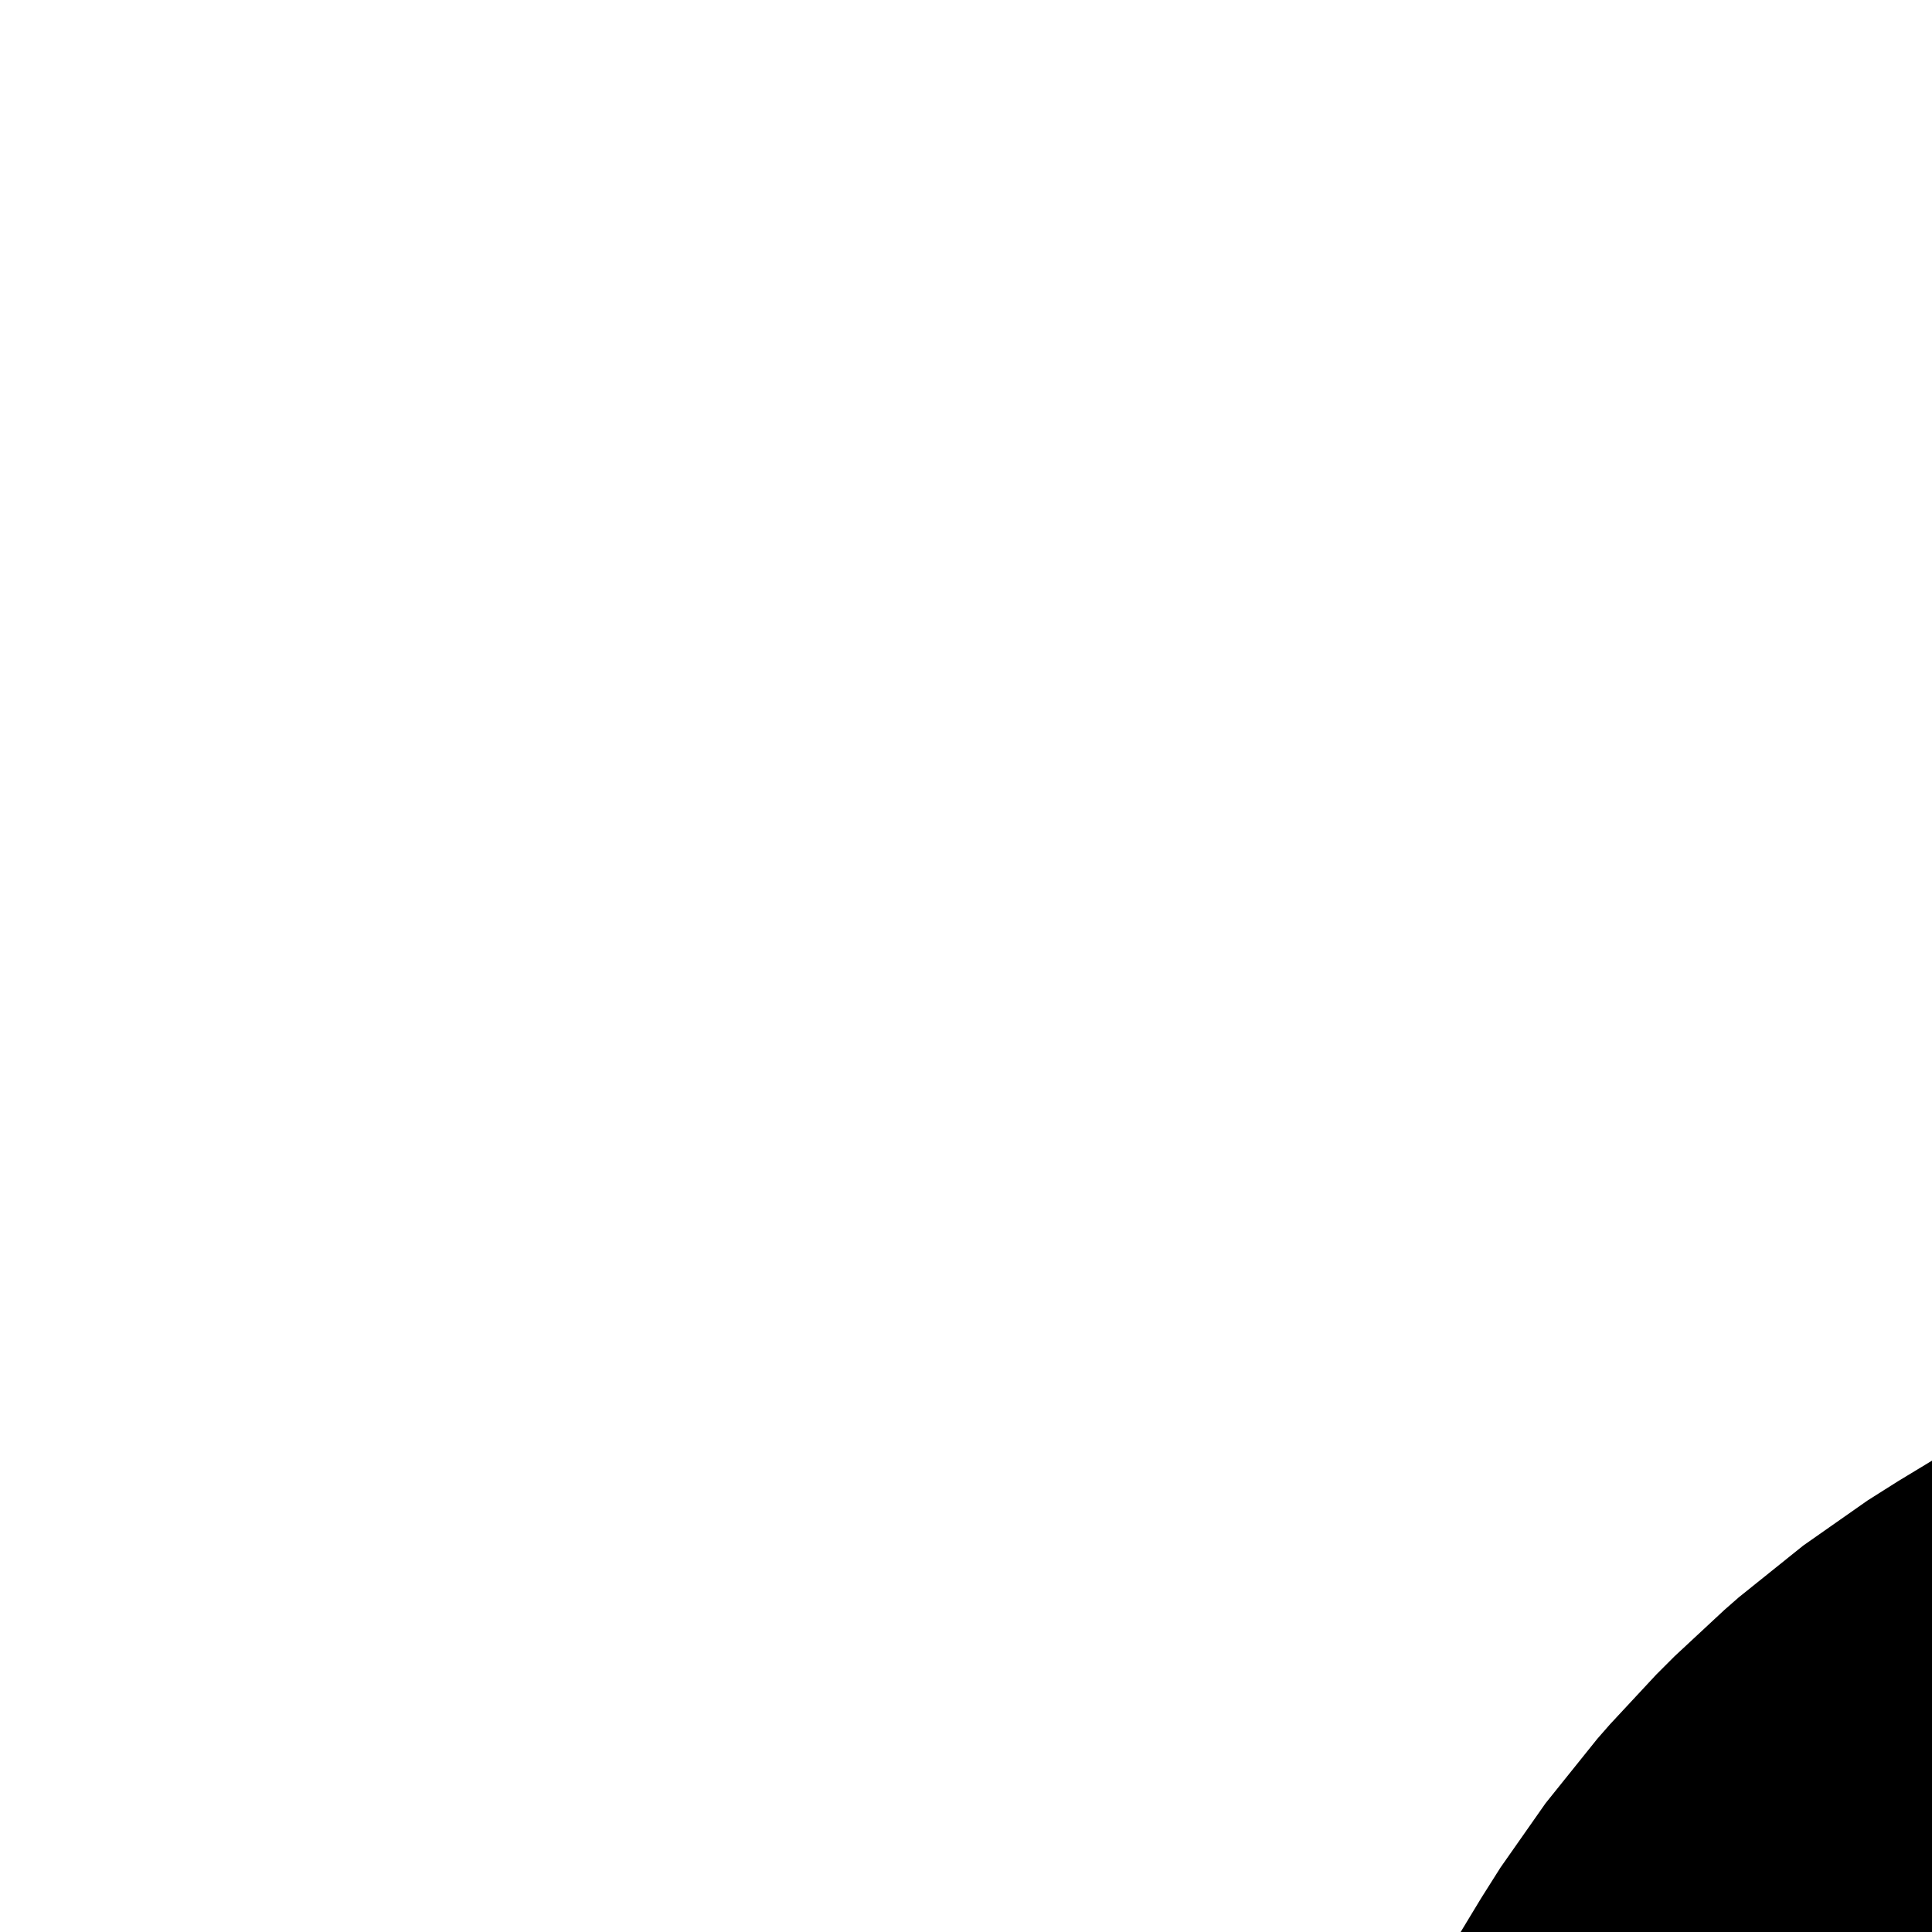
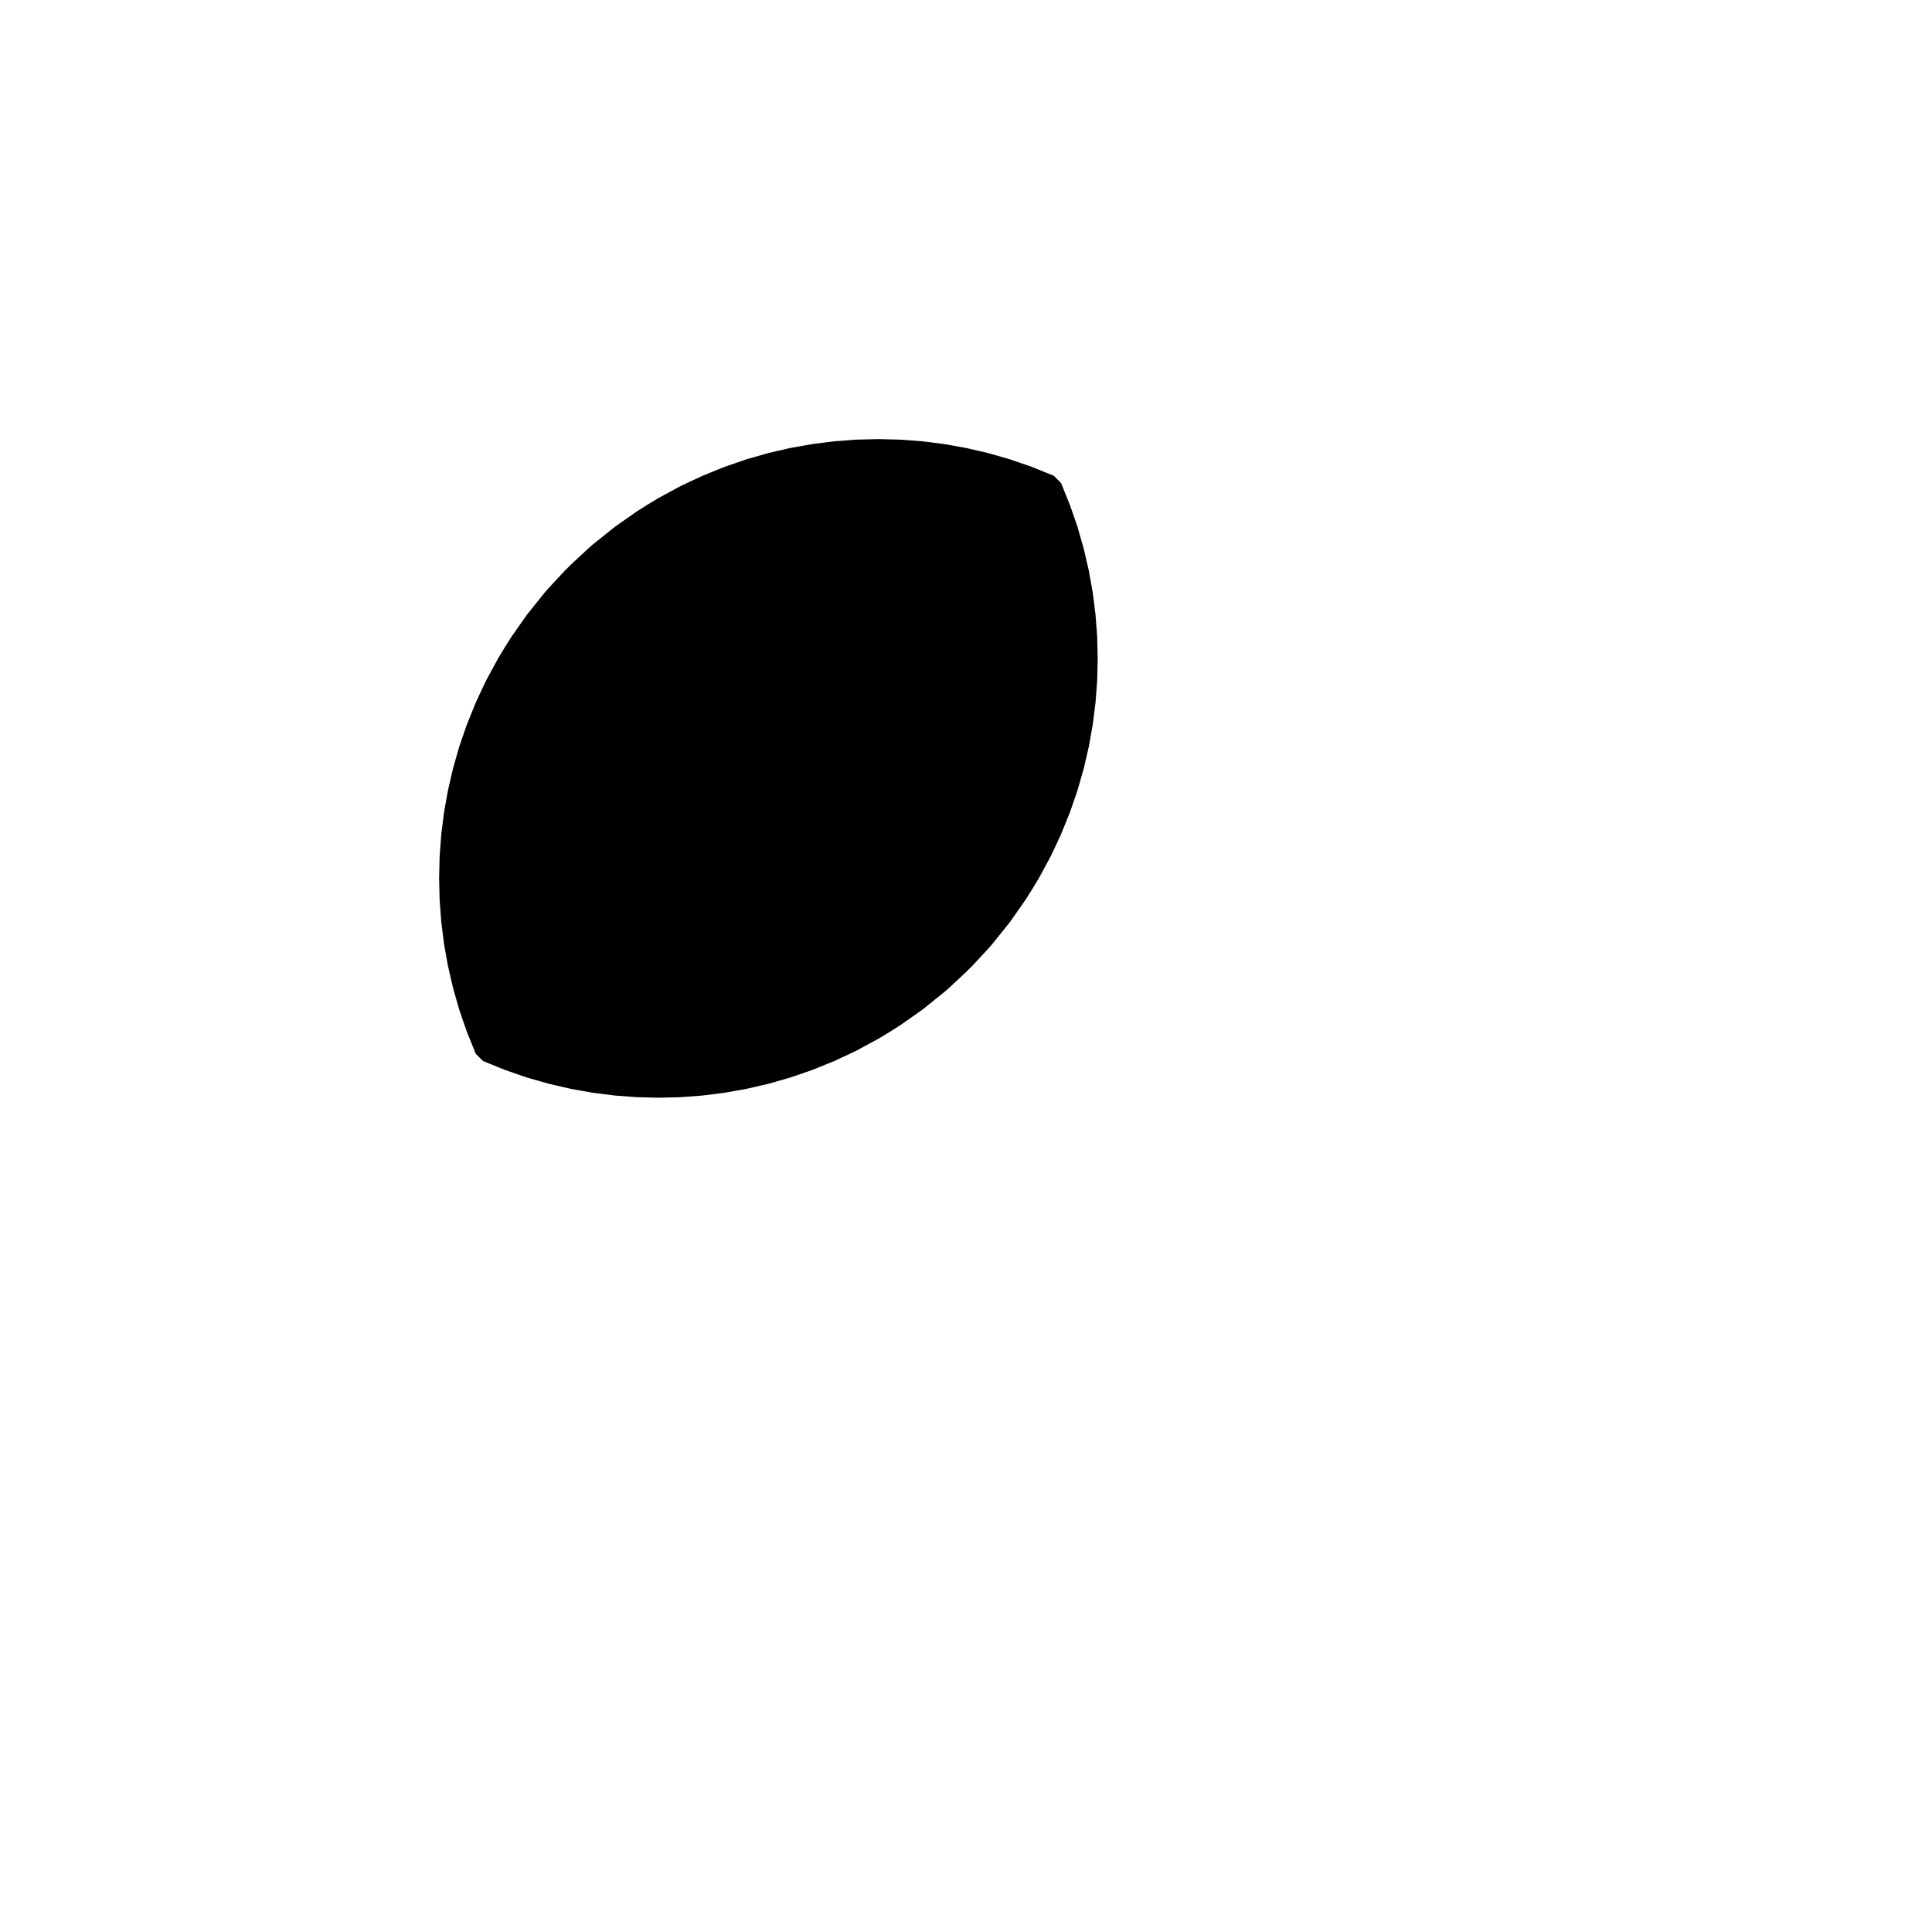
- <svg xmlns="http://www.w3.org/2000/svg" viewbox="0 0 88 88">
+ <svg xmlns="http://www.w3.org/2000/svg" viewBox="0 0 88 88">
  <path fill-rule="evenodd" d="  M34 20.921  L34 20.921  L35 20.635  L36 20.404  L37 20.226  L38 20.1  L39 20.025  L40 20  L41 20.025  L42 20.1  L43 20.226  L44 20.404  L45 20.635  L46 20.921  L46.232 21  L47 21.266  L48 21.671  L48.329 22  L48.734 23  L49 23.768  L49.079 24  L49.365 25  L49.596 26  L49.774 27  L49.9 28  L49.975 29  L50 30  L49.975 31  L49.9 32  L49.774 33  L49.596 34  L49.365 35  L49.079 36  L49 36.232  L48.734 37  L48.329 38  L48 38.708  L47.86 39  L47.319 40  L47 40.527  L46.701 41  L46 42  L45.197 43  L45 43.225  L44.279 44  L44 44.279  L43.225 45  L43 45.197  L42 46  L41 46.701  L40.527 47  L40 47.319  L39 47.86  L38.708 48  L38 48.329  L37 48.734  L36.232 49  L36 49.079  L35 49.365  L34 49.596  L33 49.774  L32 49.9  L31 49.975  L30 50  L29 49.975  L28 49.9  L27 49.774  L26 49.596  L25 49.365  L24 49.079  L23.768 49  L23 48.734  L22 48.329  L21.671 48  L21.266 47  L21 46.232  L20.921 46  L20.635 45  L20.404 44  L20.226 43  L20.1 42  L20.025 41  L20 40  L20.025 39  L20.1 38  L20.226 37  L20.404 36  L20.635 35  L20.921 34  L21 33.768  L21.266 33  L21.671 32  L22 31.292  L22.14 31  L22.681 30  L23 29.473  L23.299 29  L24 28  L24.803 27  L25 26.775  L25.721 26  L26 25.721  L26.775 25  L27 24.803  L28 24  L29 23.299  L29.473 23  L30 22.681  L31 22.14  L31.292 22  L32 21.671  L33 21.266  Z  " style="fill:black; stroke:none; stroke-width:0" />
</svg>
